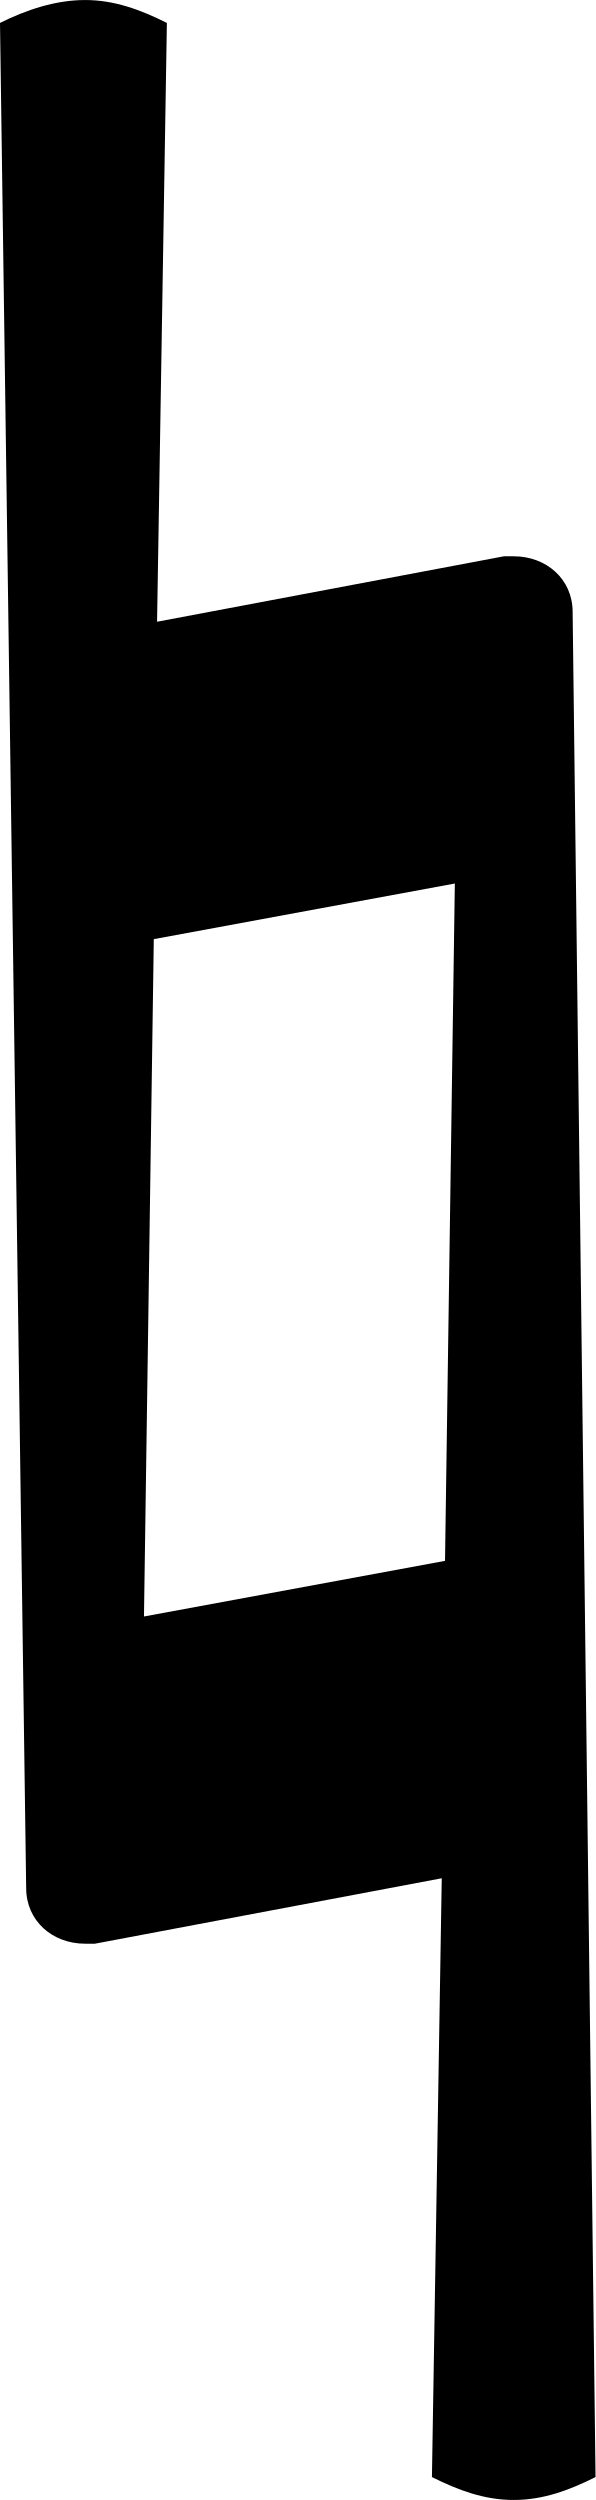
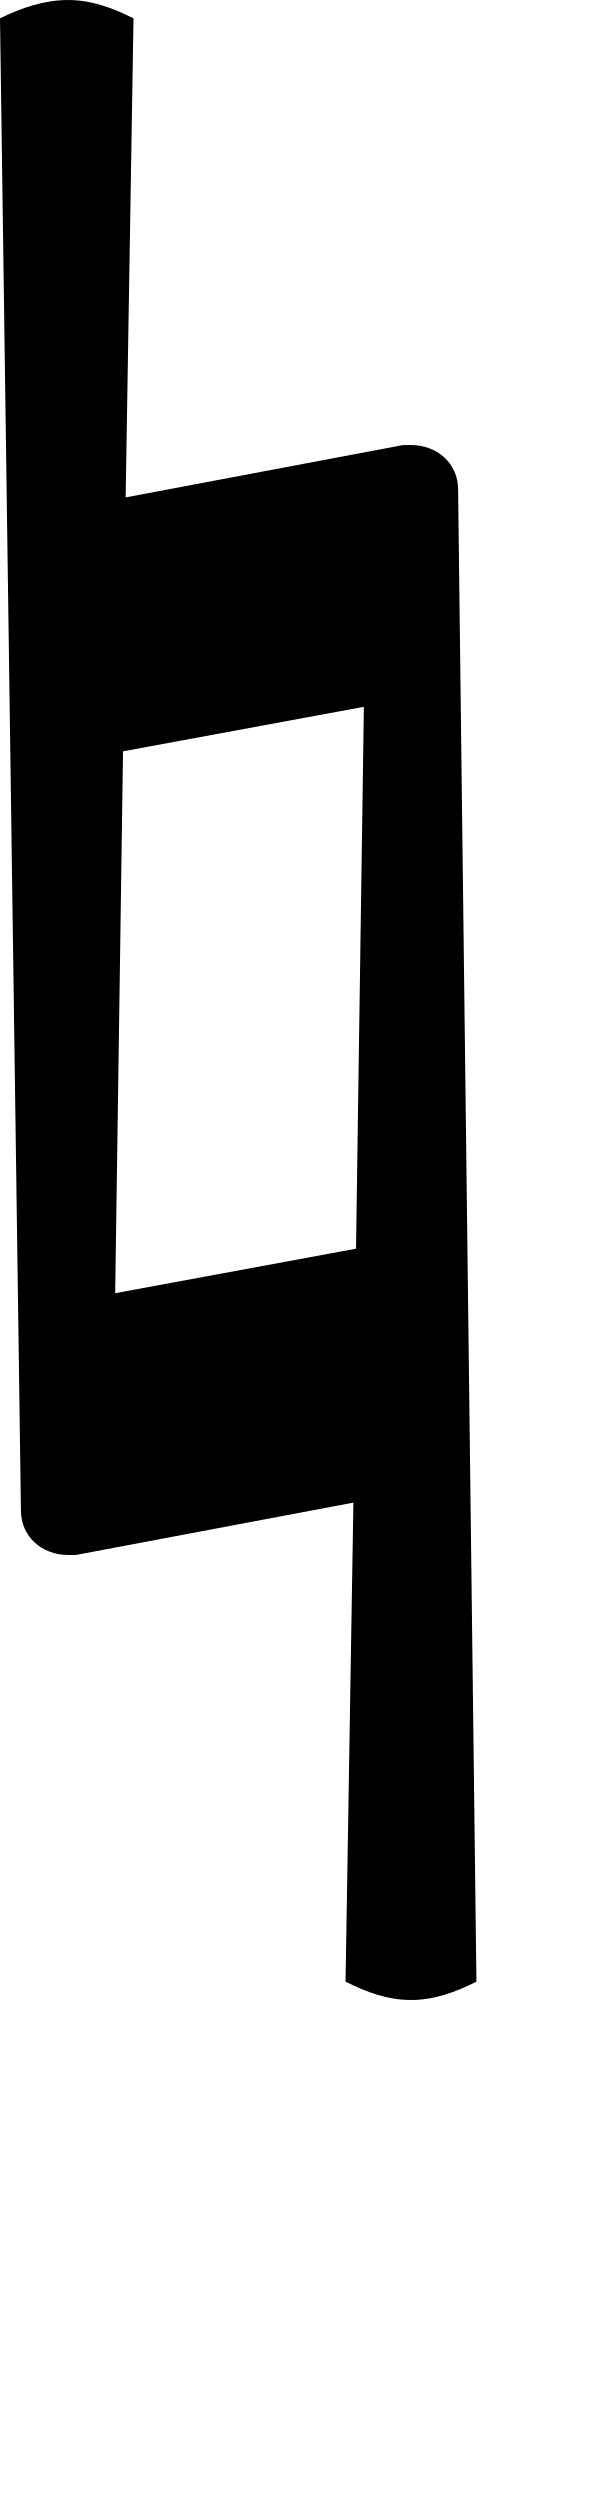
<svg xmlns="http://www.w3.org/2000/svg" version="1.2" width="4.533" height="19.029" viewBox="0 0 0.728 3.056">
-   <path transform="matrix(0.004,0,0,-0.004,0.032,1.528)" d="m -8,375 c 8,4 17,7 26,7 9,0 17,-3 25,-7 l -3,-183 106,20 h 3 c 10,0 18,-7 18,-17 l 7,-570 c -8,-4 -16,-7 -25,-7 -9,0 -17,3 -25,7 l 3,183 -106,-20 h -3 c -10,0 -18,7 -18,17 z M 131,112 39,95 l -3,-207 92,17 z" style="fill:currentColor" />
+   <path transform="matrix(0.0032,0,0,-0.0032,0.0256,1.2224)" d="m -8,375 c 8,4 17,7 26,7 9,0 17,-3 25,-7 l -3,-183 106,20 h 3 c 10,0 18,-7 18,-17 l 7,-570 c -8,-4 -16,-7 -25,-7 -9,0 -17,3 -25,7 l 3,183 -106,-20 h -3 c -10,0 -18,7 -18,17 z M 131,112 39,95 l -3,-207 92,17 z" style="fill:currentColor" />
</svg>
